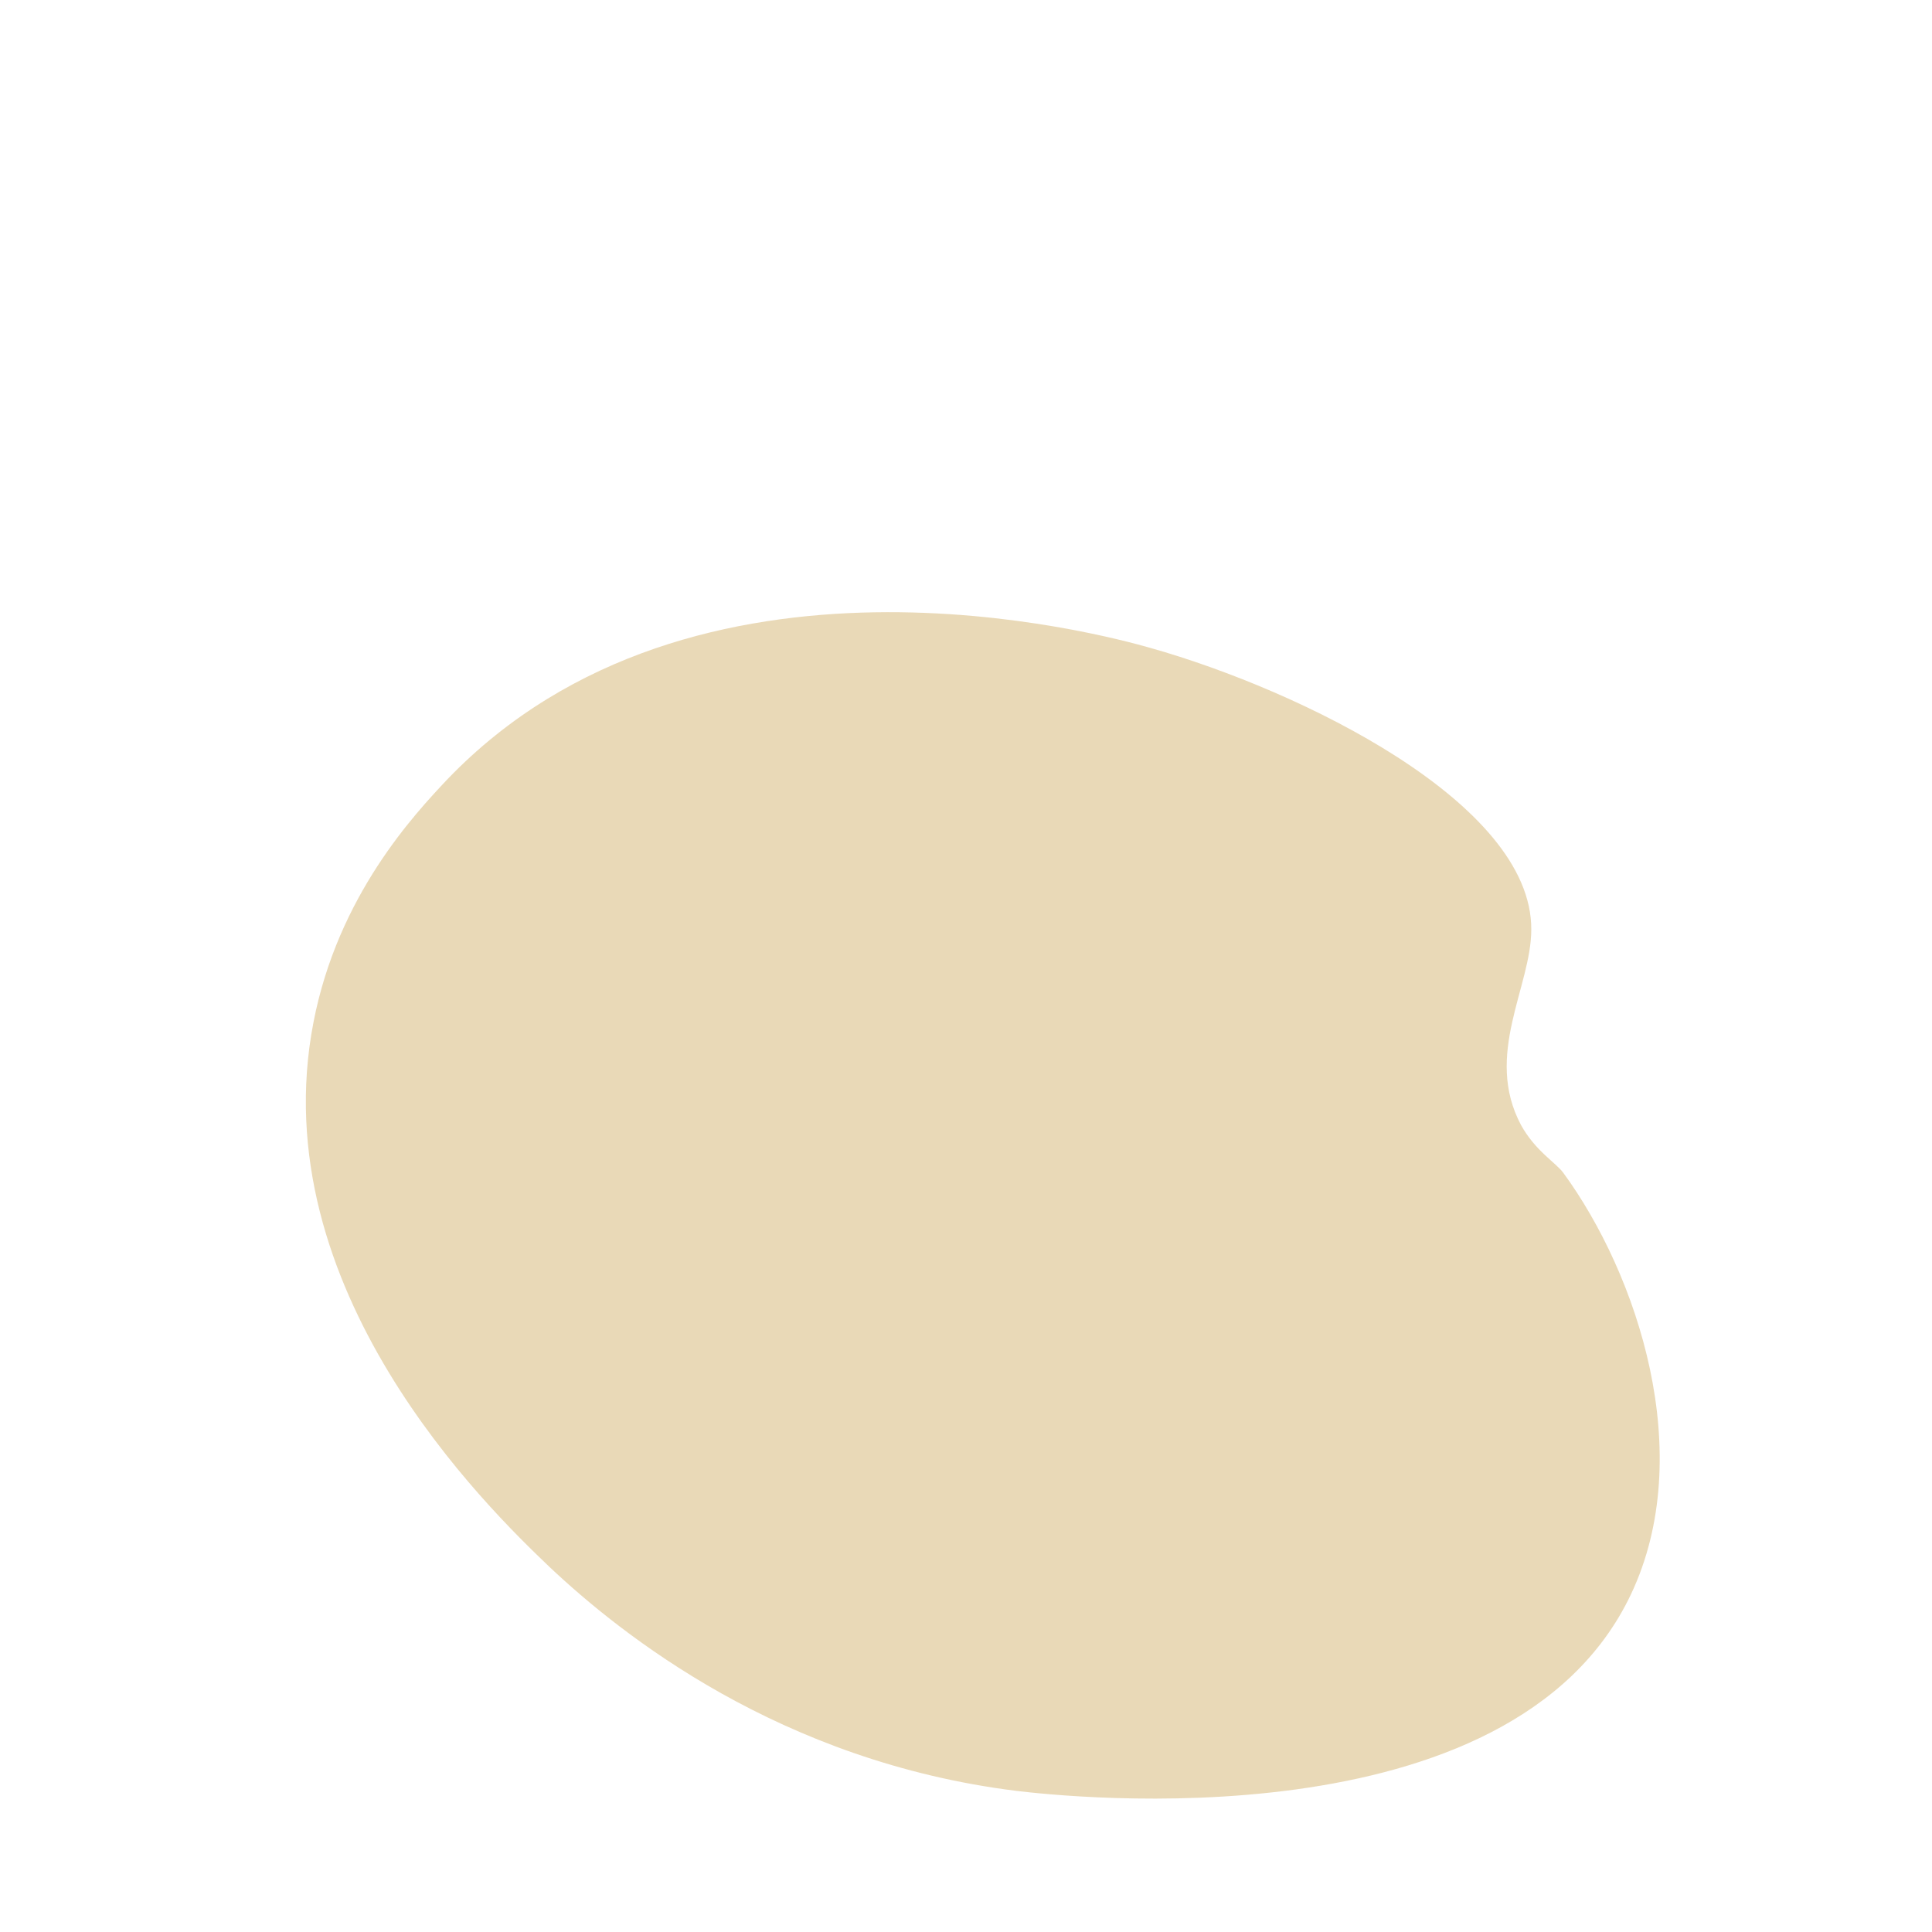
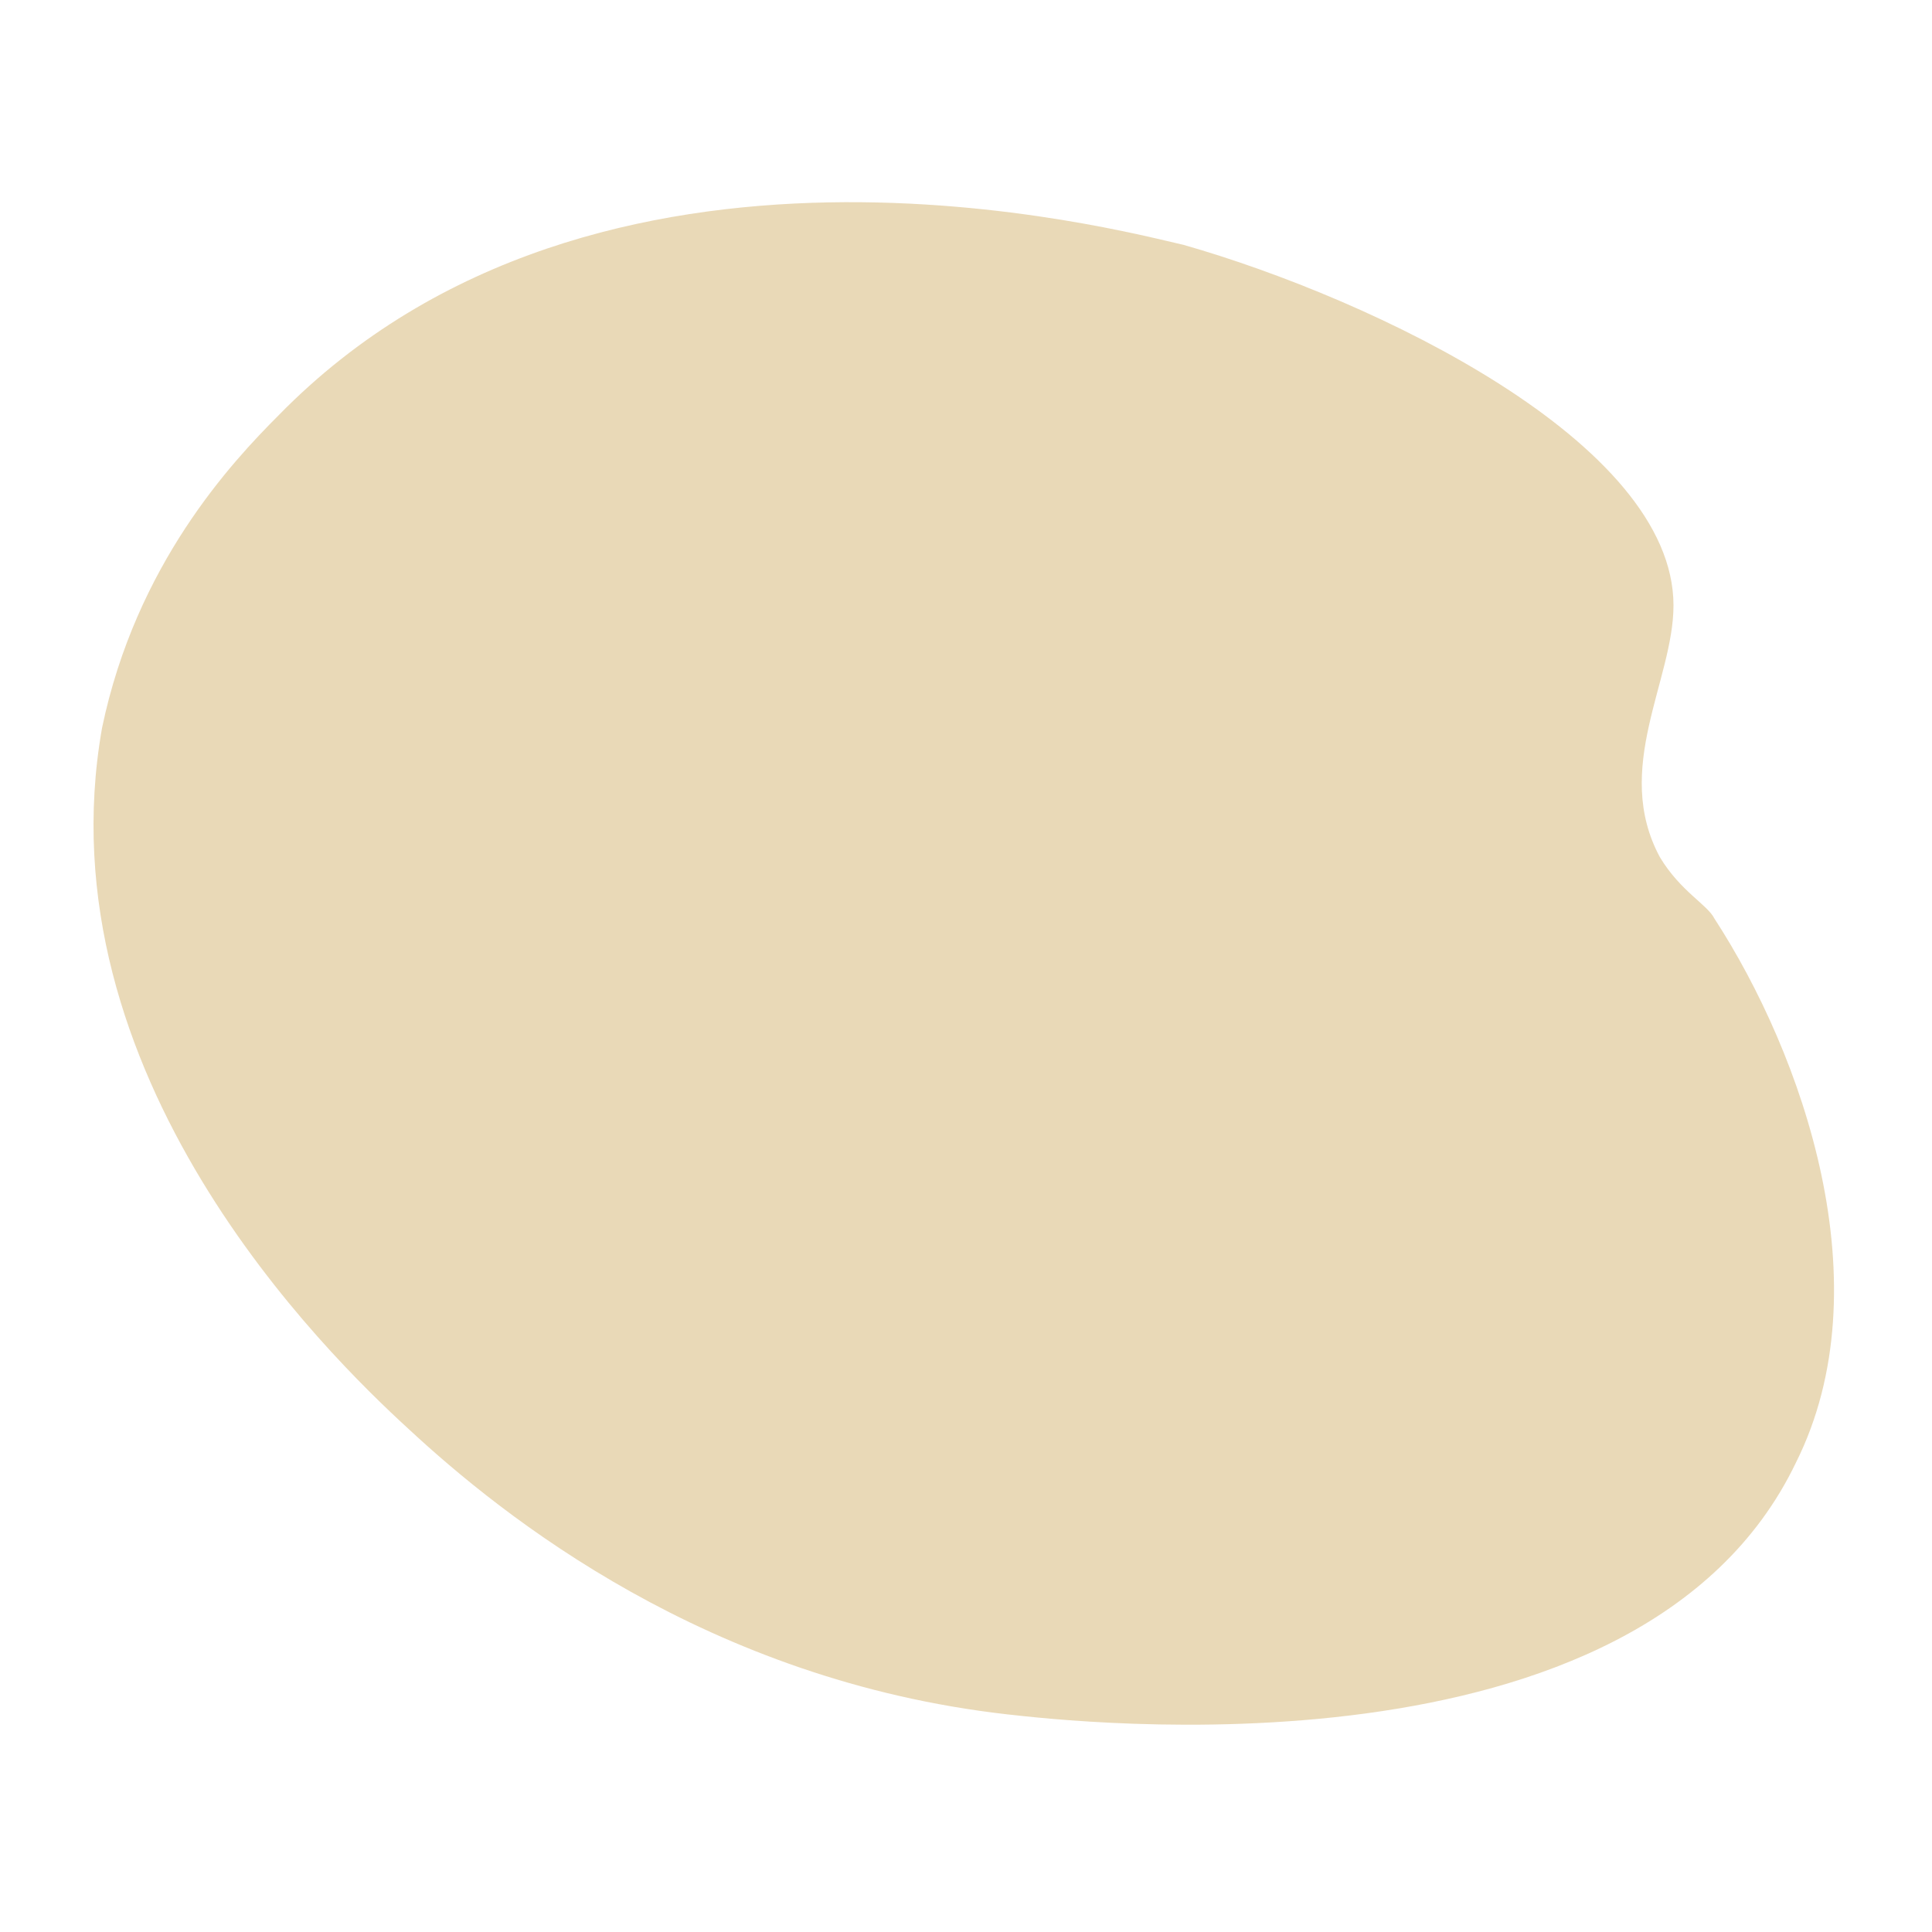
- <svg xmlns="http://www.w3.org/2000/svg" version="1.1" id="Capa_1" x="0px" y="0px" viewBox="0 0 28.35 28.35" style="enable-background:new 0 0 28.35 28.35;" xml:space="preserve">
+ <svg xmlns="http://www.w3.org/2000/svg" version="1.1" id="Capa_1" x="0px" y="0px" viewBox="0 0 28.4 28.4" style="enable-background:new 0 0 28.4 28.4;" xml:space="preserve">
  <style type="text/css">
	.st0{opacity:0.46;fill:#D0AC63;enable-background:new    ;}
</style>
-   <path class="st0" d="M23.93,23.4c-1.76,3.7-8.33,2.96-9.01,2.88c-3.47-0.43-5.8-2.29-6.86-3.29c-0.9-0.86-4.22-4.07-3.46-7.99  c0.36-1.86,1.48-3.05,1.97-3.57c3.62-3.76,9.62-2.12,10.32-1.92c2.19,0.62,5.59,2.27,5.58,4.13c0,0.84-0.7,1.84-0.15,2.87  c0.21,0.38,0.51,0.55,0.62,0.7C24.03,18.7,24.91,21.34,23.93,23.4z" />
+   <path class="st0" d="M26.4,21.5c-2.3,4.8-10.7,3.8-11.6,3.7C10.4,24.7,7.4,22.3,6,21c-1.2-1.1-5.4-5.2-4.5-10.3  C2,8.3,3.4,6.8,4.1,6.1c4.7-4.8,12.4-2.7,13.3-2.5c2.8,0.8,7.2,2.9,7.2,5.3c0,1.1-0.9,2.4-0.2,3.7c0.3,0.5,0.7,0.7,0.8,0.9  C26.5,15.5,27.7,18.9,26.4,21.5z" />
</svg>
